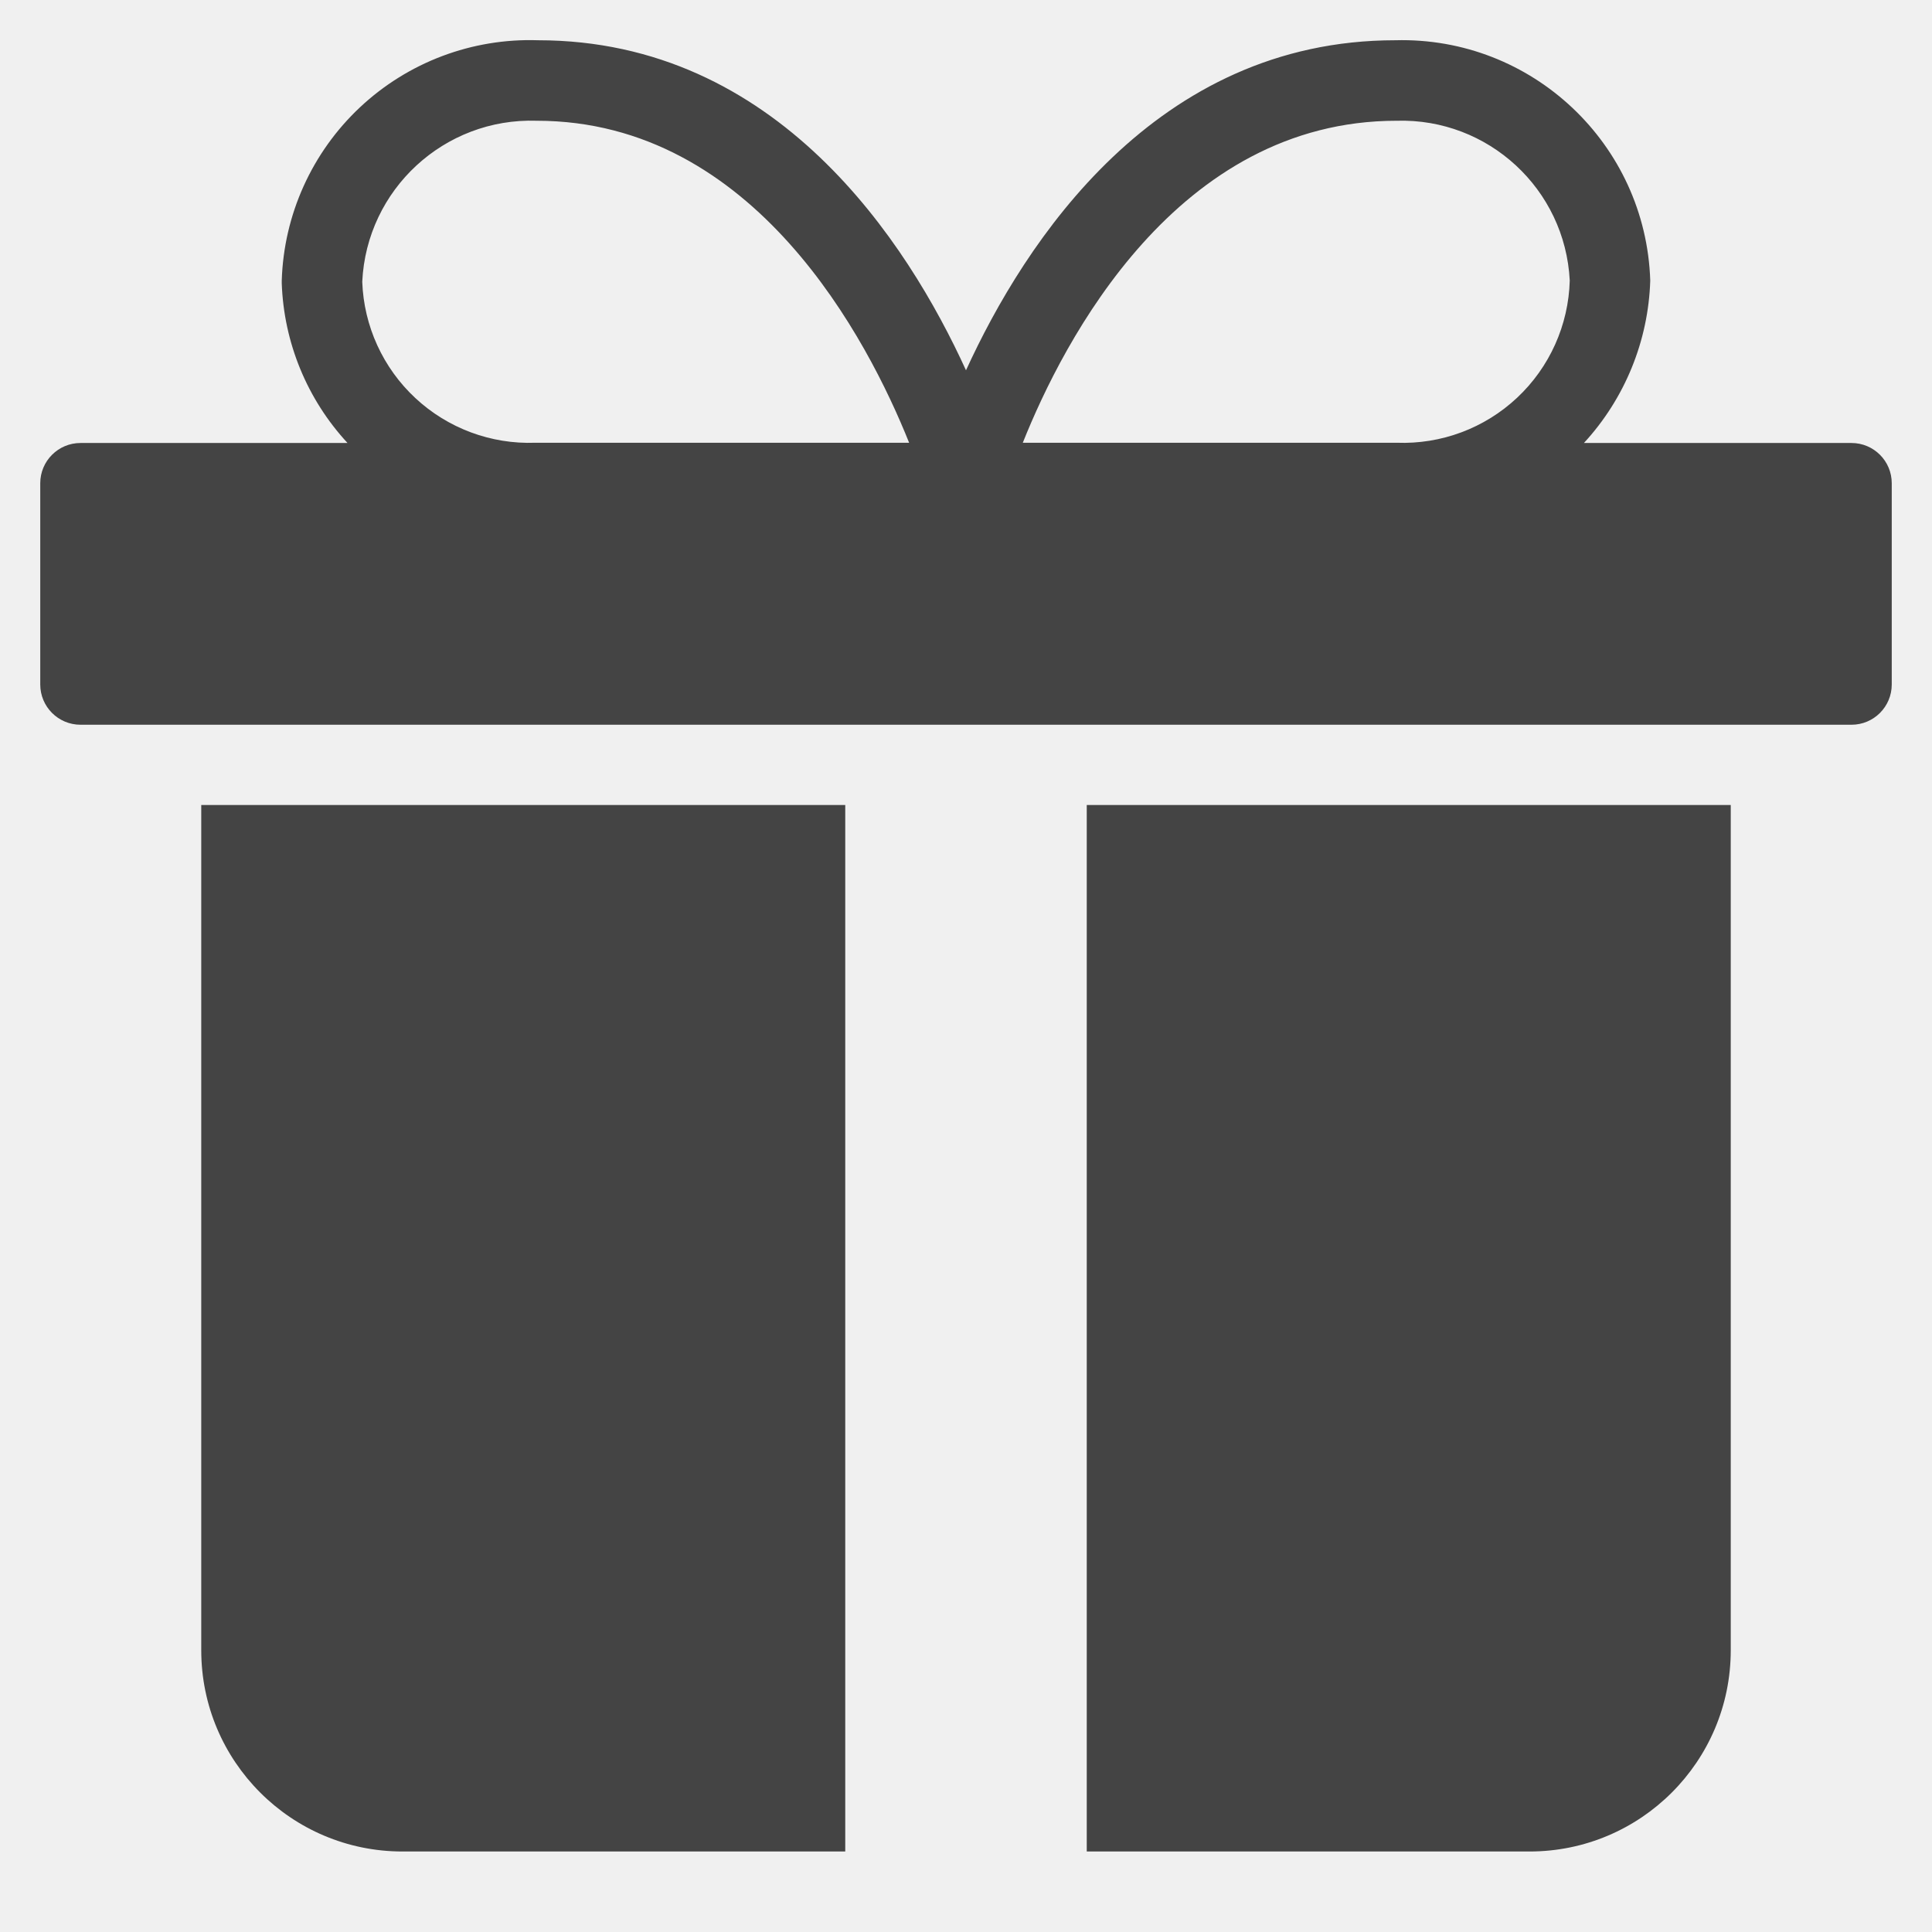
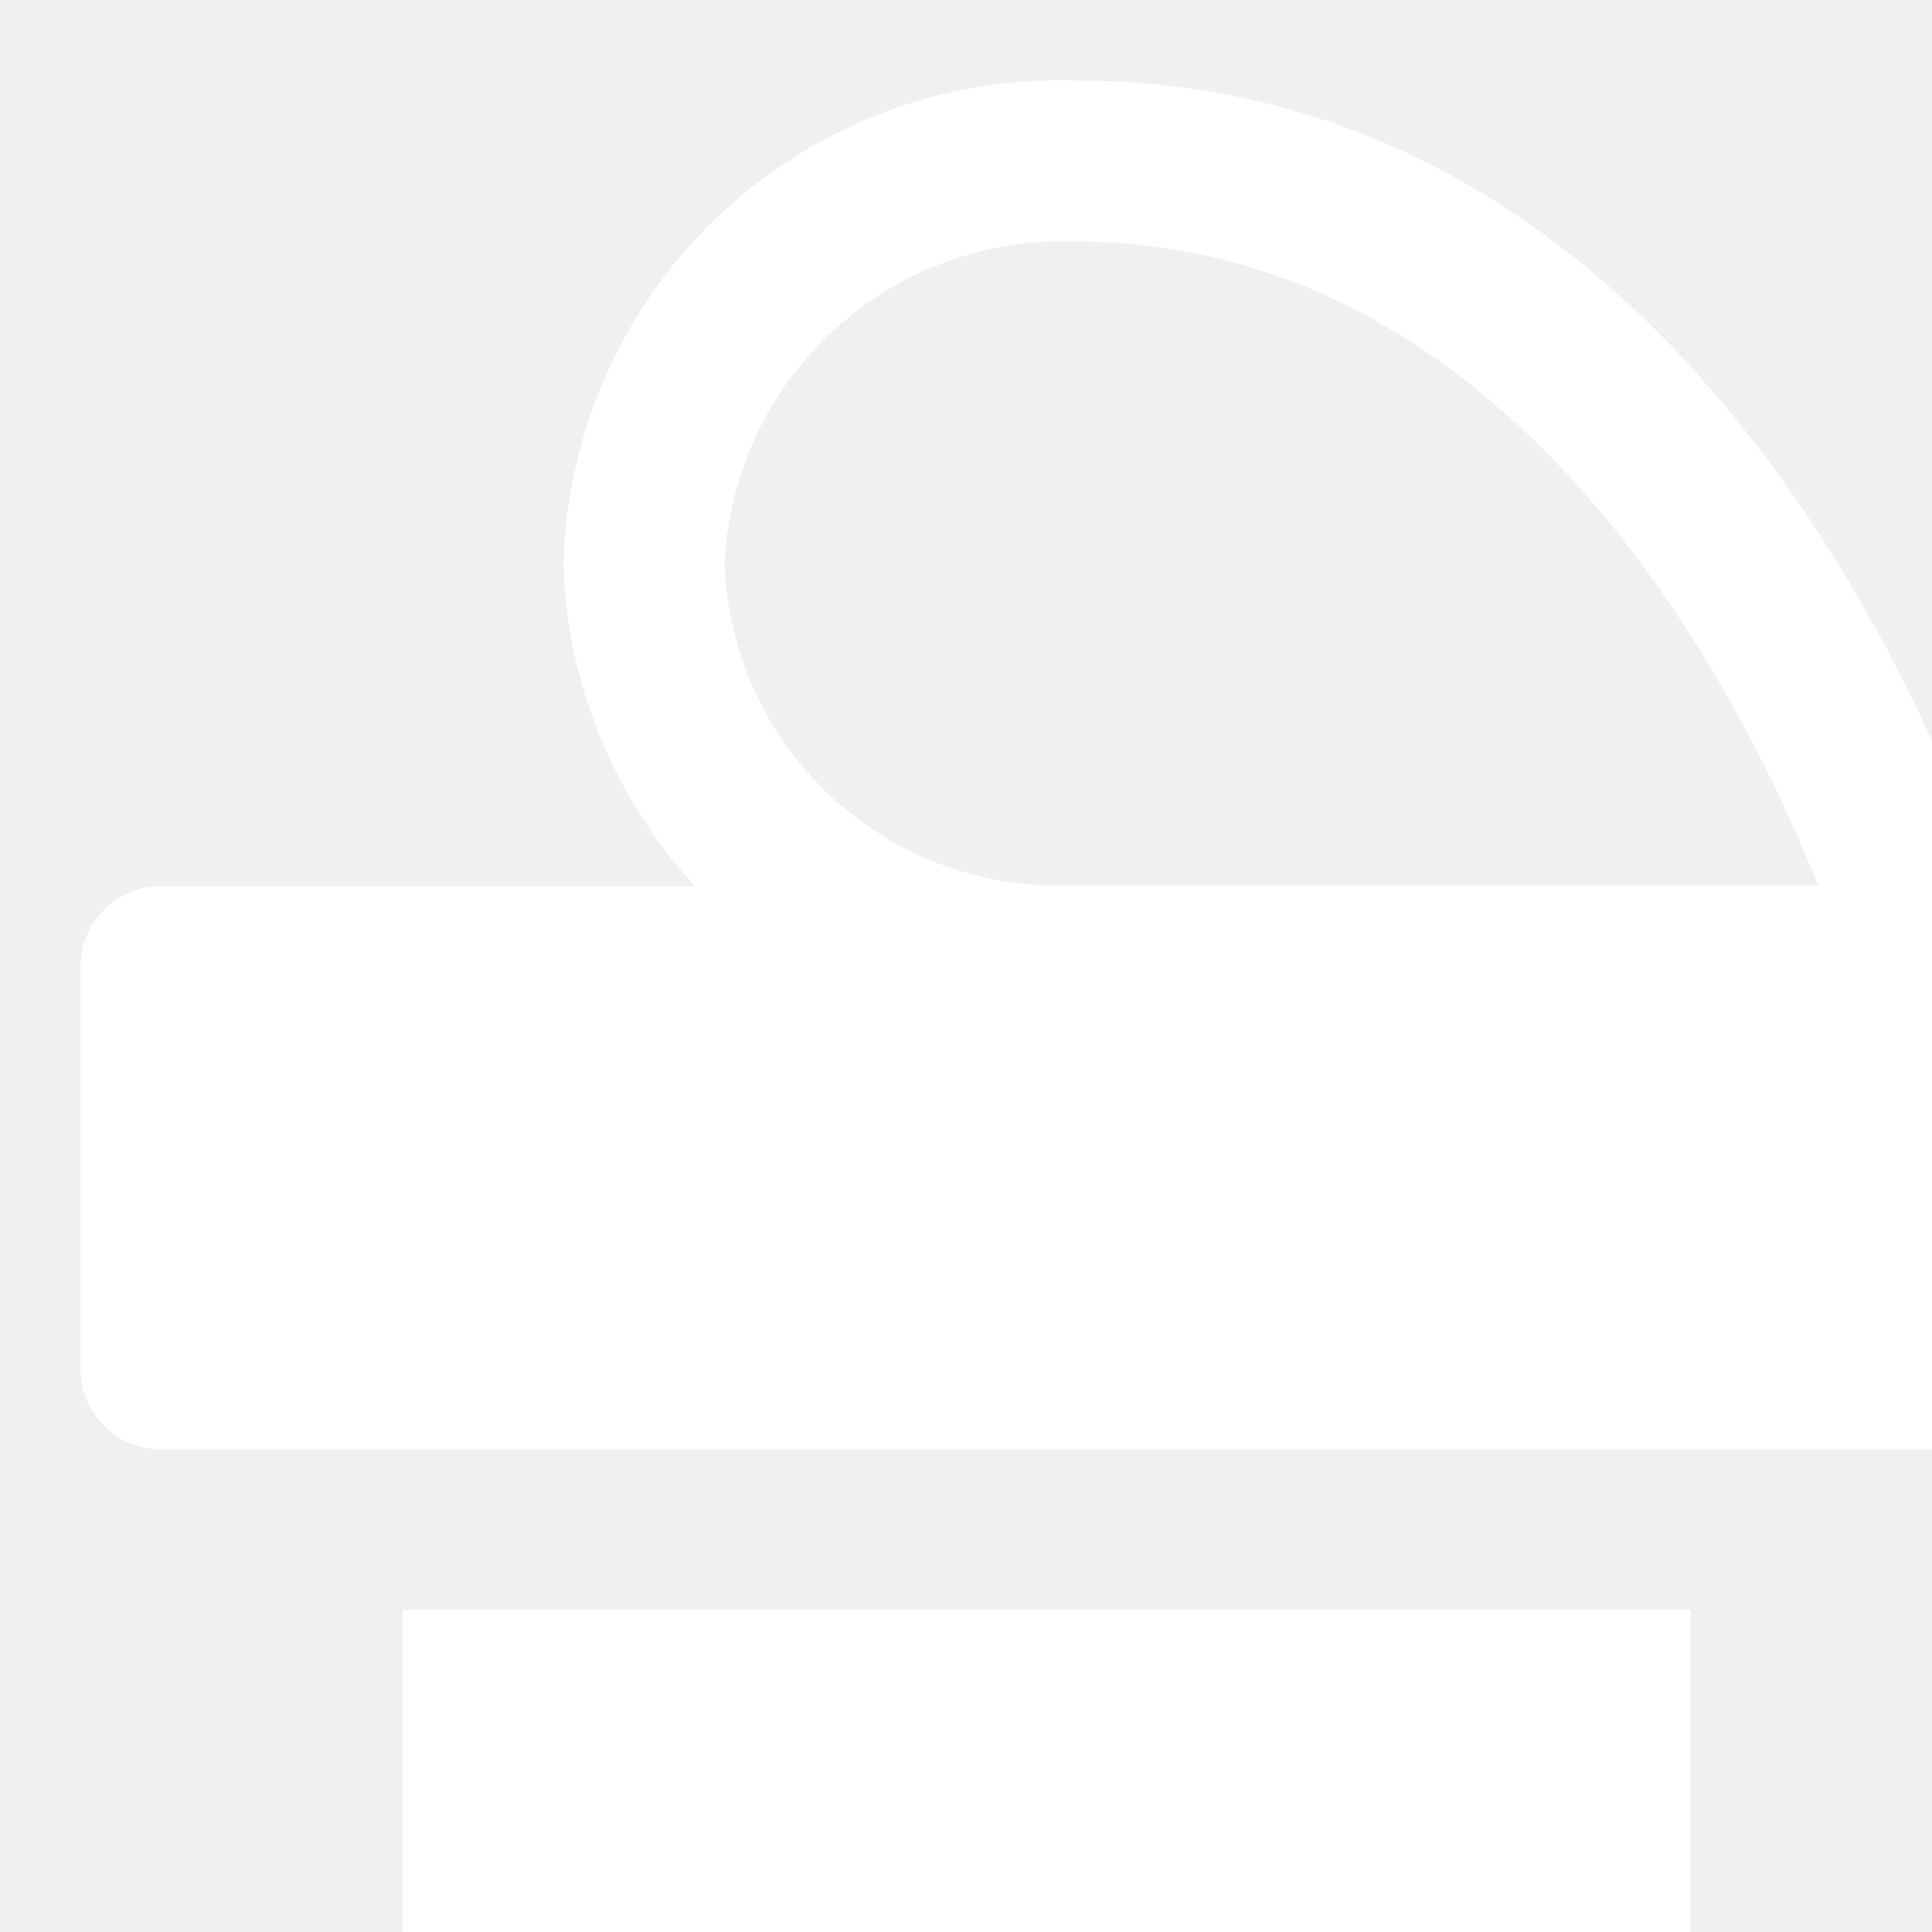
- <svg xmlns="http://www.w3.org/2000/svg" x="0px" y="0px" viewBox="0 0 48 48" width="48" height="48">
-   <g class="nc-icon-wrapper" fill="#444444">
-     <path data-color="color-2" d="M46,11.006H39.352A6.243,6.243,0,0,0,41,6.97,6.172,6.172,0,0,0,34.666,1C28.7,1,25.456,6.017,24,9.2,22.547,6.017,19.312,1,13.365,1A6.165,6.165,0,0,0,7,6.97v.066a6.159,6.159,0,0,0,1.634,3.97H2a1,1,0,0,0-1,1v5a1,1,0,0,0,1,1H46a1,1,0,0,0,1-1v-5A1,1,0,0,0,46,11.006ZM34.7,3A4.183,4.183,0,0,1,39,6.97,4.144,4.144,0,0,1,34.7,11H25.411C26.423,8.465,29.236,3,34.7,3ZM13.334,3c5.419,0,8.236,5.462,9.253,8H13.3A4.15,4.15,0,0,1,9,7,4.2,4.2,0,0,1,13.334,3Z" fill="#444444" />
-     <path d="M21,20H5V41a5,5,0,0,0,5,5H21Z" fill="#444444" />
-     <path d="M27,20V46H38a5,5,0,0,0,5-5V20Z" fill="#444444" />
+ <svg xmlns="http://www.w3.org/2000/svg" x="0px" y="0px" viewBox="0 0 24 24" width="24" height="24">
+   <g class="nc-icon-wrapper" fill="#ffffff">
+     <path data-color="color-2" d="M46,11.006H39.352A6.243,6.243,0,0,0,41,6.97,6.172,6.172,0,0,0,34.666,1C28.7,1,25.456,6.017,24,9.2,22.547,6.017,19.312,1,13.365,1A6.165,6.165,0,0,0,7,6.97v.066a6.159,6.159,0,0,0,1.634,3.97H2a1,1,0,0,0-1,1v5a1,1,0,0,0,1,1H46a1,1,0,0,0,1-1v-5A1,1,0,0,0,46,11.006ZM34.7,3A4.183,4.183,0,0,1,39,6.97,4.144,4.144,0,0,1,34.7,11H25.411C26.423,8.465,29.236,3,34.7,3ZM13.334,3c5.419,0,8.236,5.462,9.253,8H13.3A4.15,4.15,0,0,1,9,7,4.2,4.2,0,0,1,13.334,3Z" fill="#ffffff" />
+     <path d="M21,20H5V41a5,5,0,0,0,5,5H21Z" fill="#ffffff" />
+     <path d="M27,20V46H38a5,5,0,0,0,5-5V20Z" fill="#ffffff" />
  </g>
</svg>
